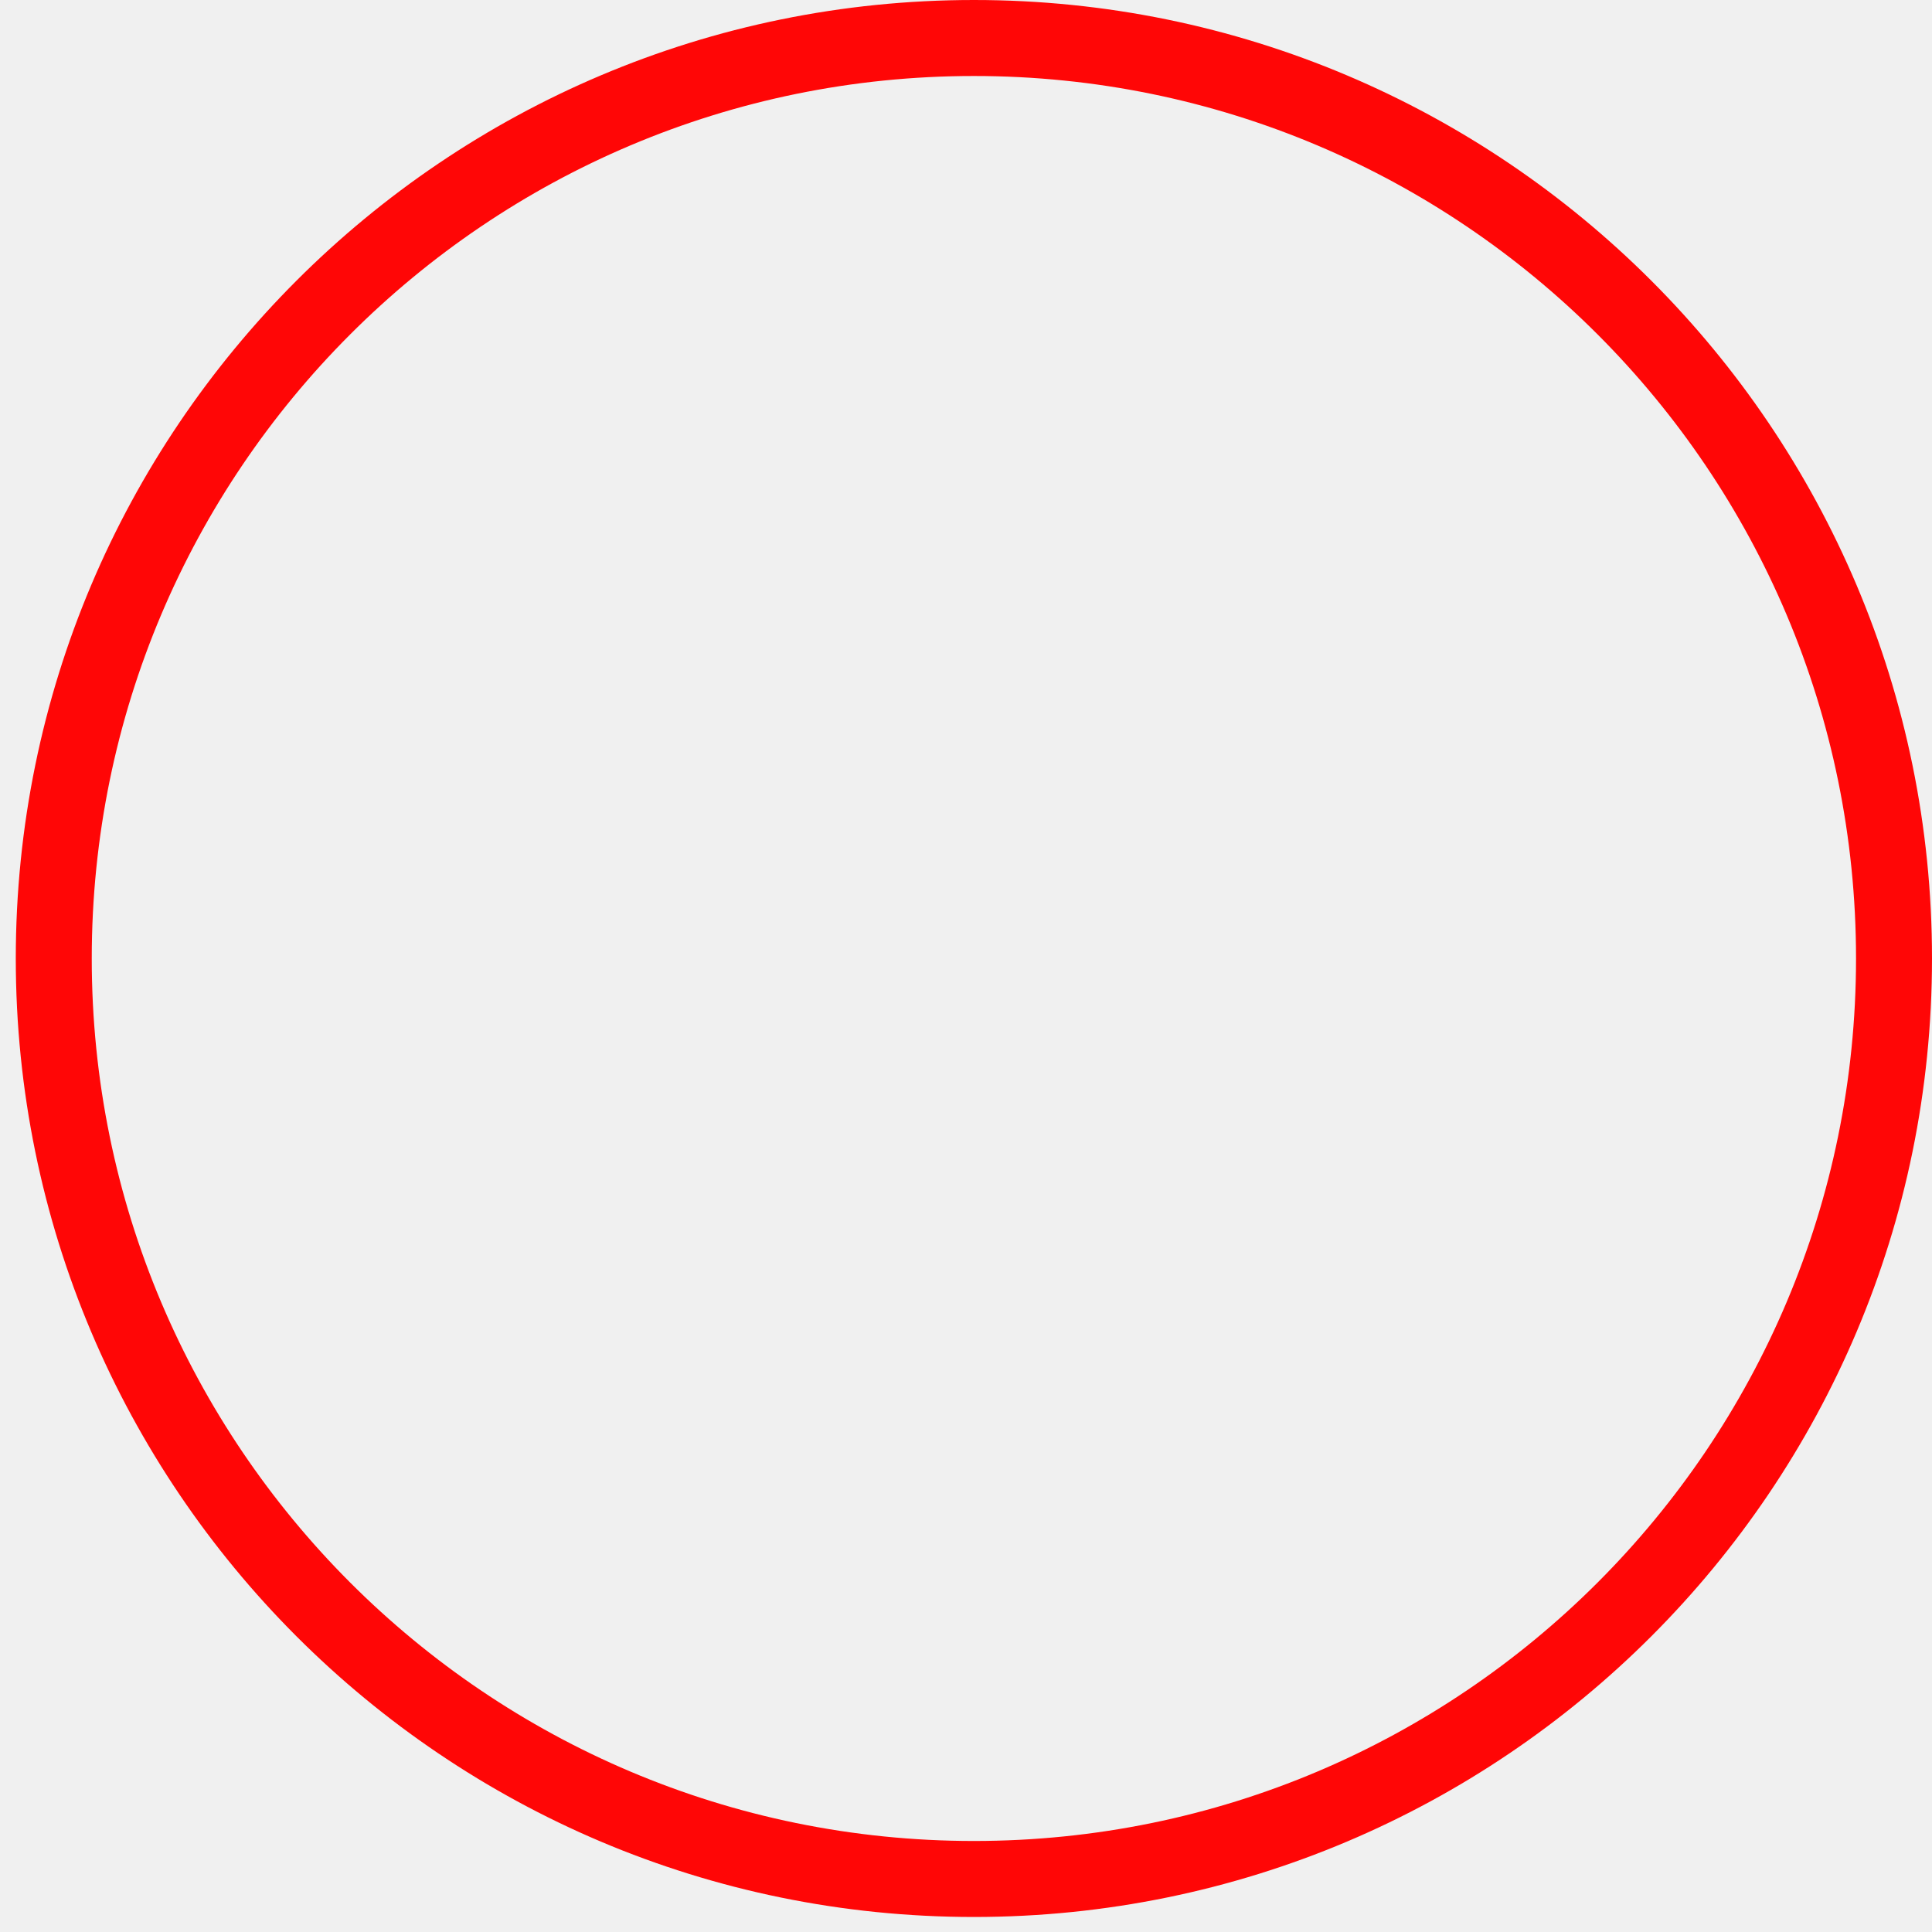
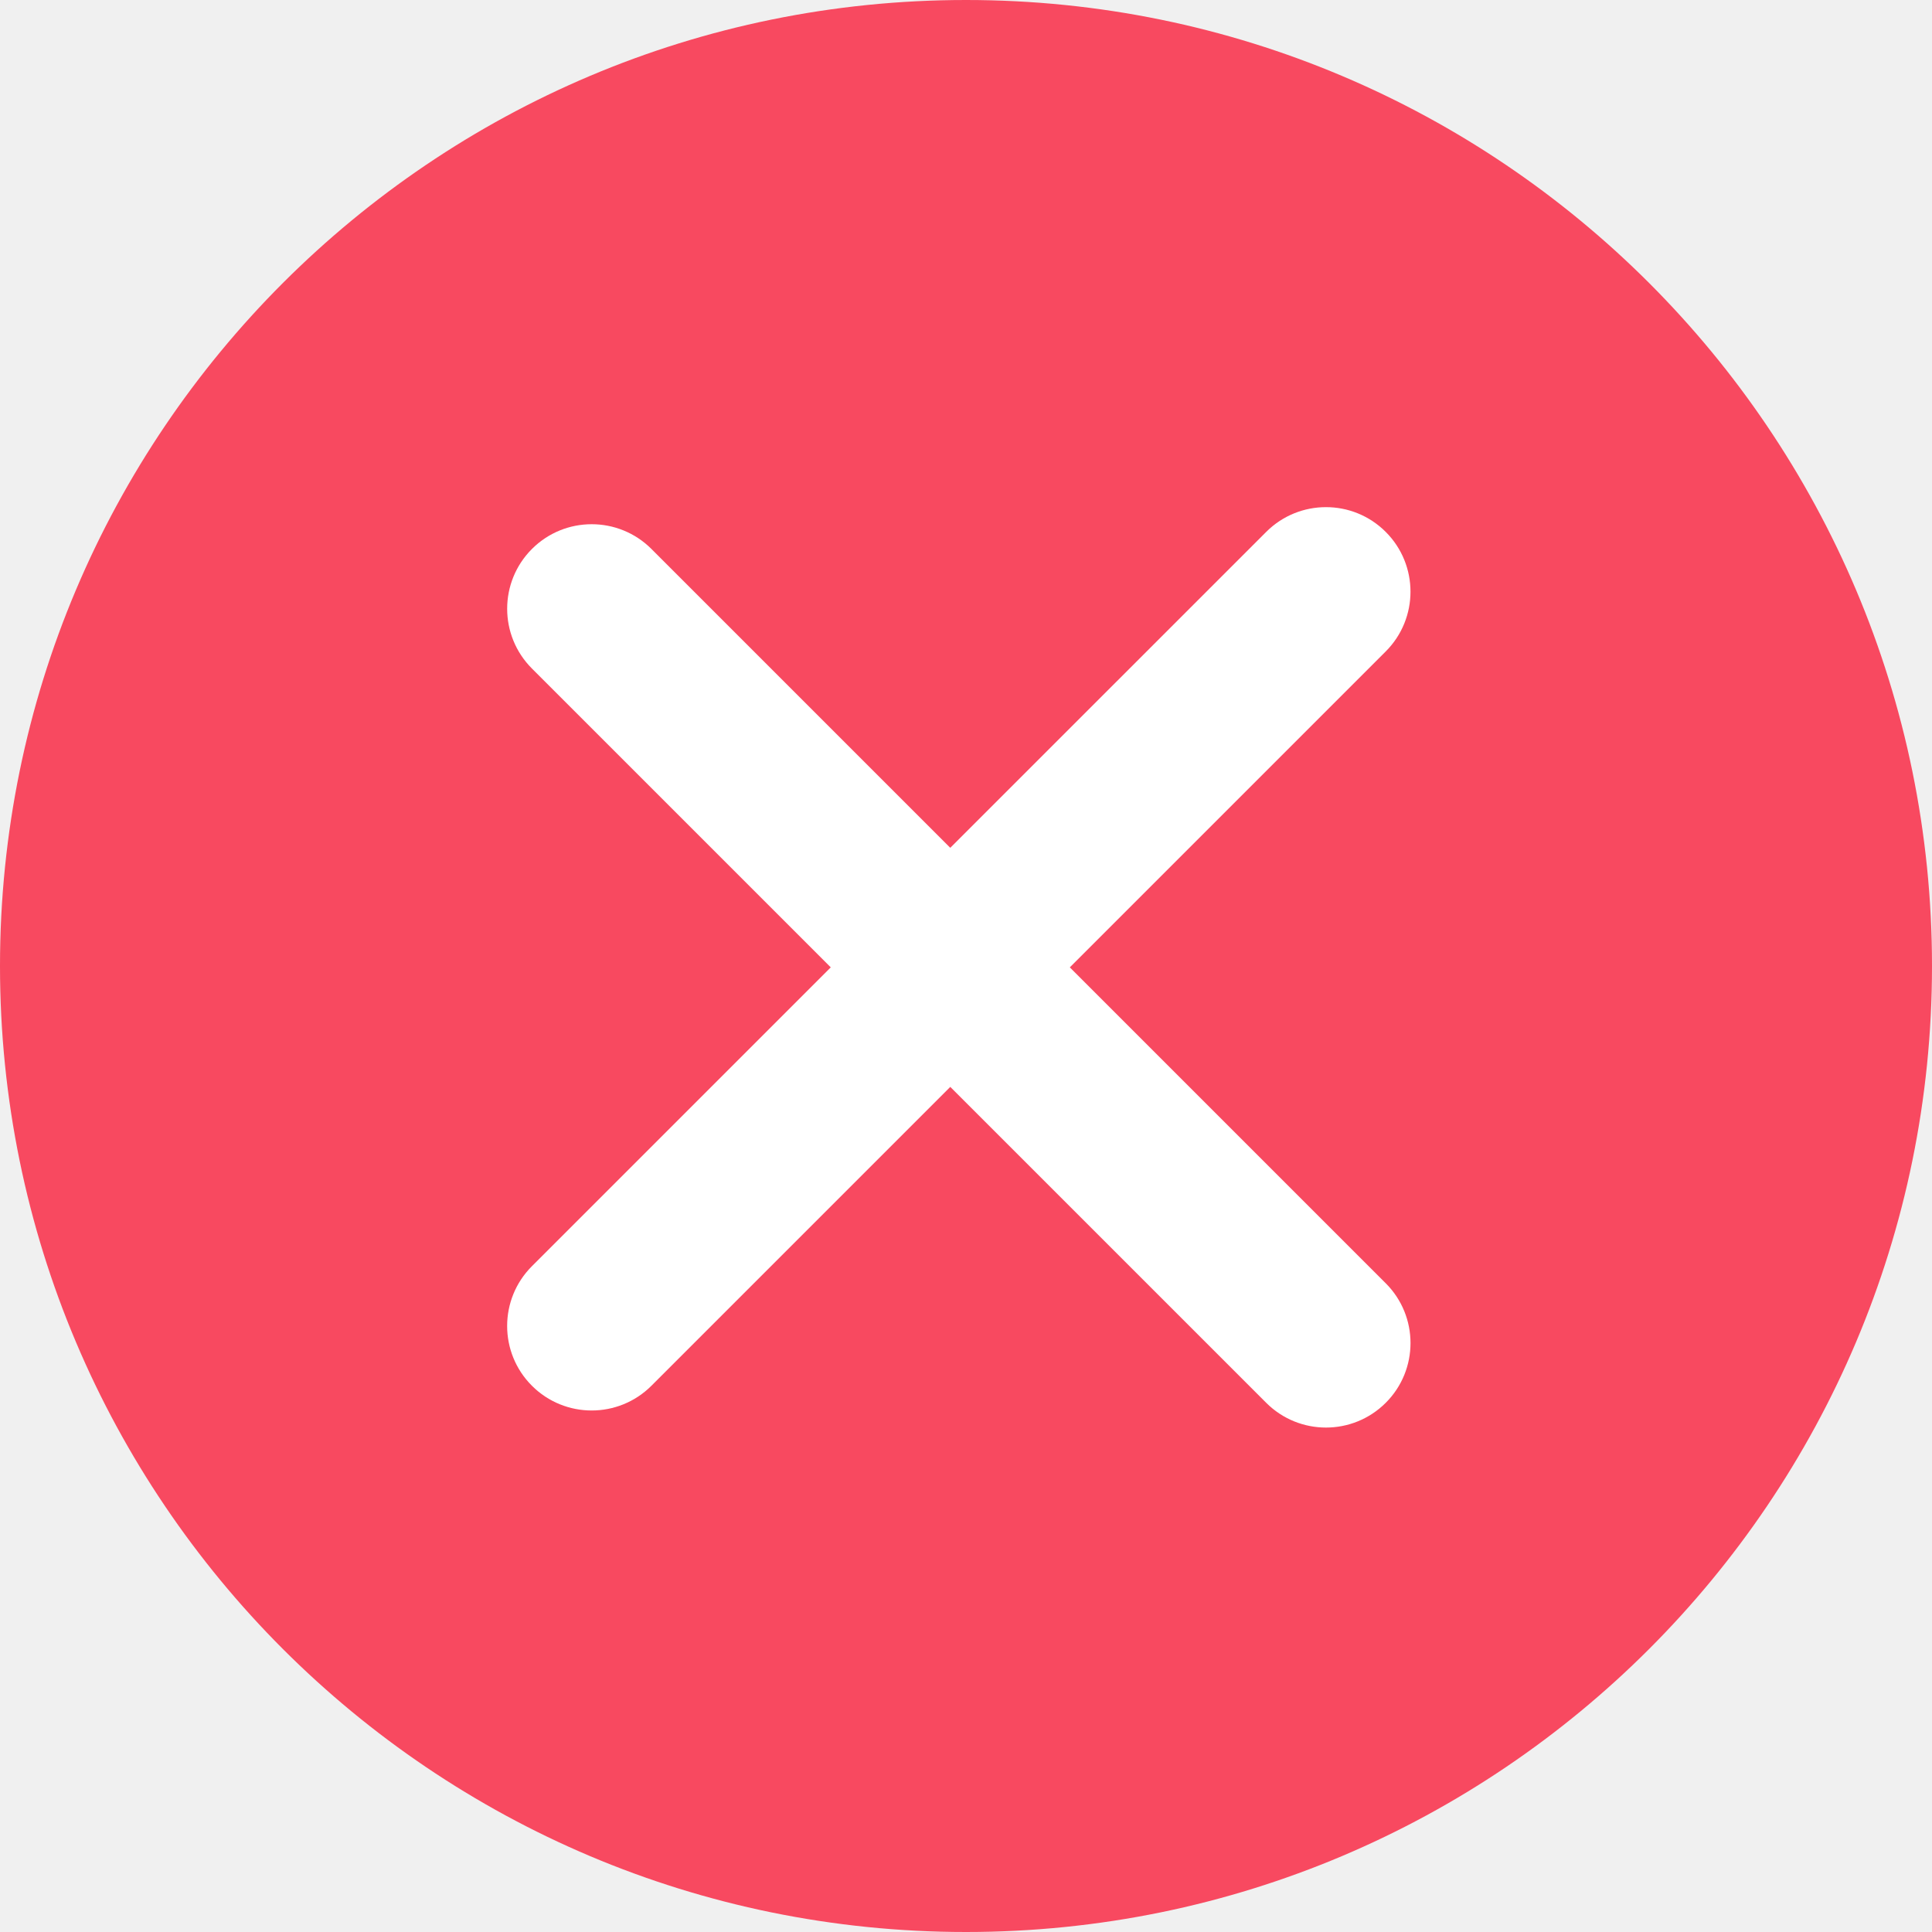
- <svg xmlns="http://www.w3.org/2000/svg" width="71" height="71" viewBox="0 0 71 71" fill="none">
-   <path fill-rule="evenodd" clip-rule="evenodd" d="M35.79 67.655C53.694 67.655 68.208 53.135 68.208 35.224C68.208 17.313 53.694 2.793 35.79 2.793C17.886 2.793 3.372 17.313 3.372 35.224C3.372 53.135 17.886 67.655 35.79 67.655ZM35.79 70.448C55.236 70.448 71 54.678 71 35.224C71 15.77 55.236 0 35.79 0C16.344 0 0.58 15.77 0.58 35.224C0.58 54.678 16.344 70.448 35.79 70.448Z" fill="#FF0606" />
+ <svg xmlns="http://www.w3.org/2000/svg" width="80" height="80" viewBox="0 0 80 80" fill="none">
+   <path fill-rule="evenodd" clip-rule="evenodd" d="M40 80C62.091 80 80 62.091 80 40C80 17.909 62.091 0 40 0C17.909 0 0 17.909 0 40C0 62.091 17.909 80 40 80Z" fill="#F84960" />
+   <path fill-rule="evenodd" clip-rule="evenodd" d="M57.38 26.975C58.747 25.608 58.747 23.392 57.38 22.025C56.014 20.658 53.798 20.658 52.431 22.025L39.349 35.106L26.975 22.732C25.608 21.365 23.392 21.365 22.026 22.732C20.659 24.099 20.659 26.315 22.026 27.682L34.4 40.056L22.025 52.431C20.658 53.798 20.658 56.014 22.025 57.38C23.392 58.747 25.608 58.747 26.975 57.38L39.349 45.006L52.431 58.087C53.798 59.454 56.014 59.454 57.381 58.087C58.748 56.721 58.748 54.505 57.381 53.138L44.299 40.056L57.38 26.975Z" fill="white" />
</svg>
